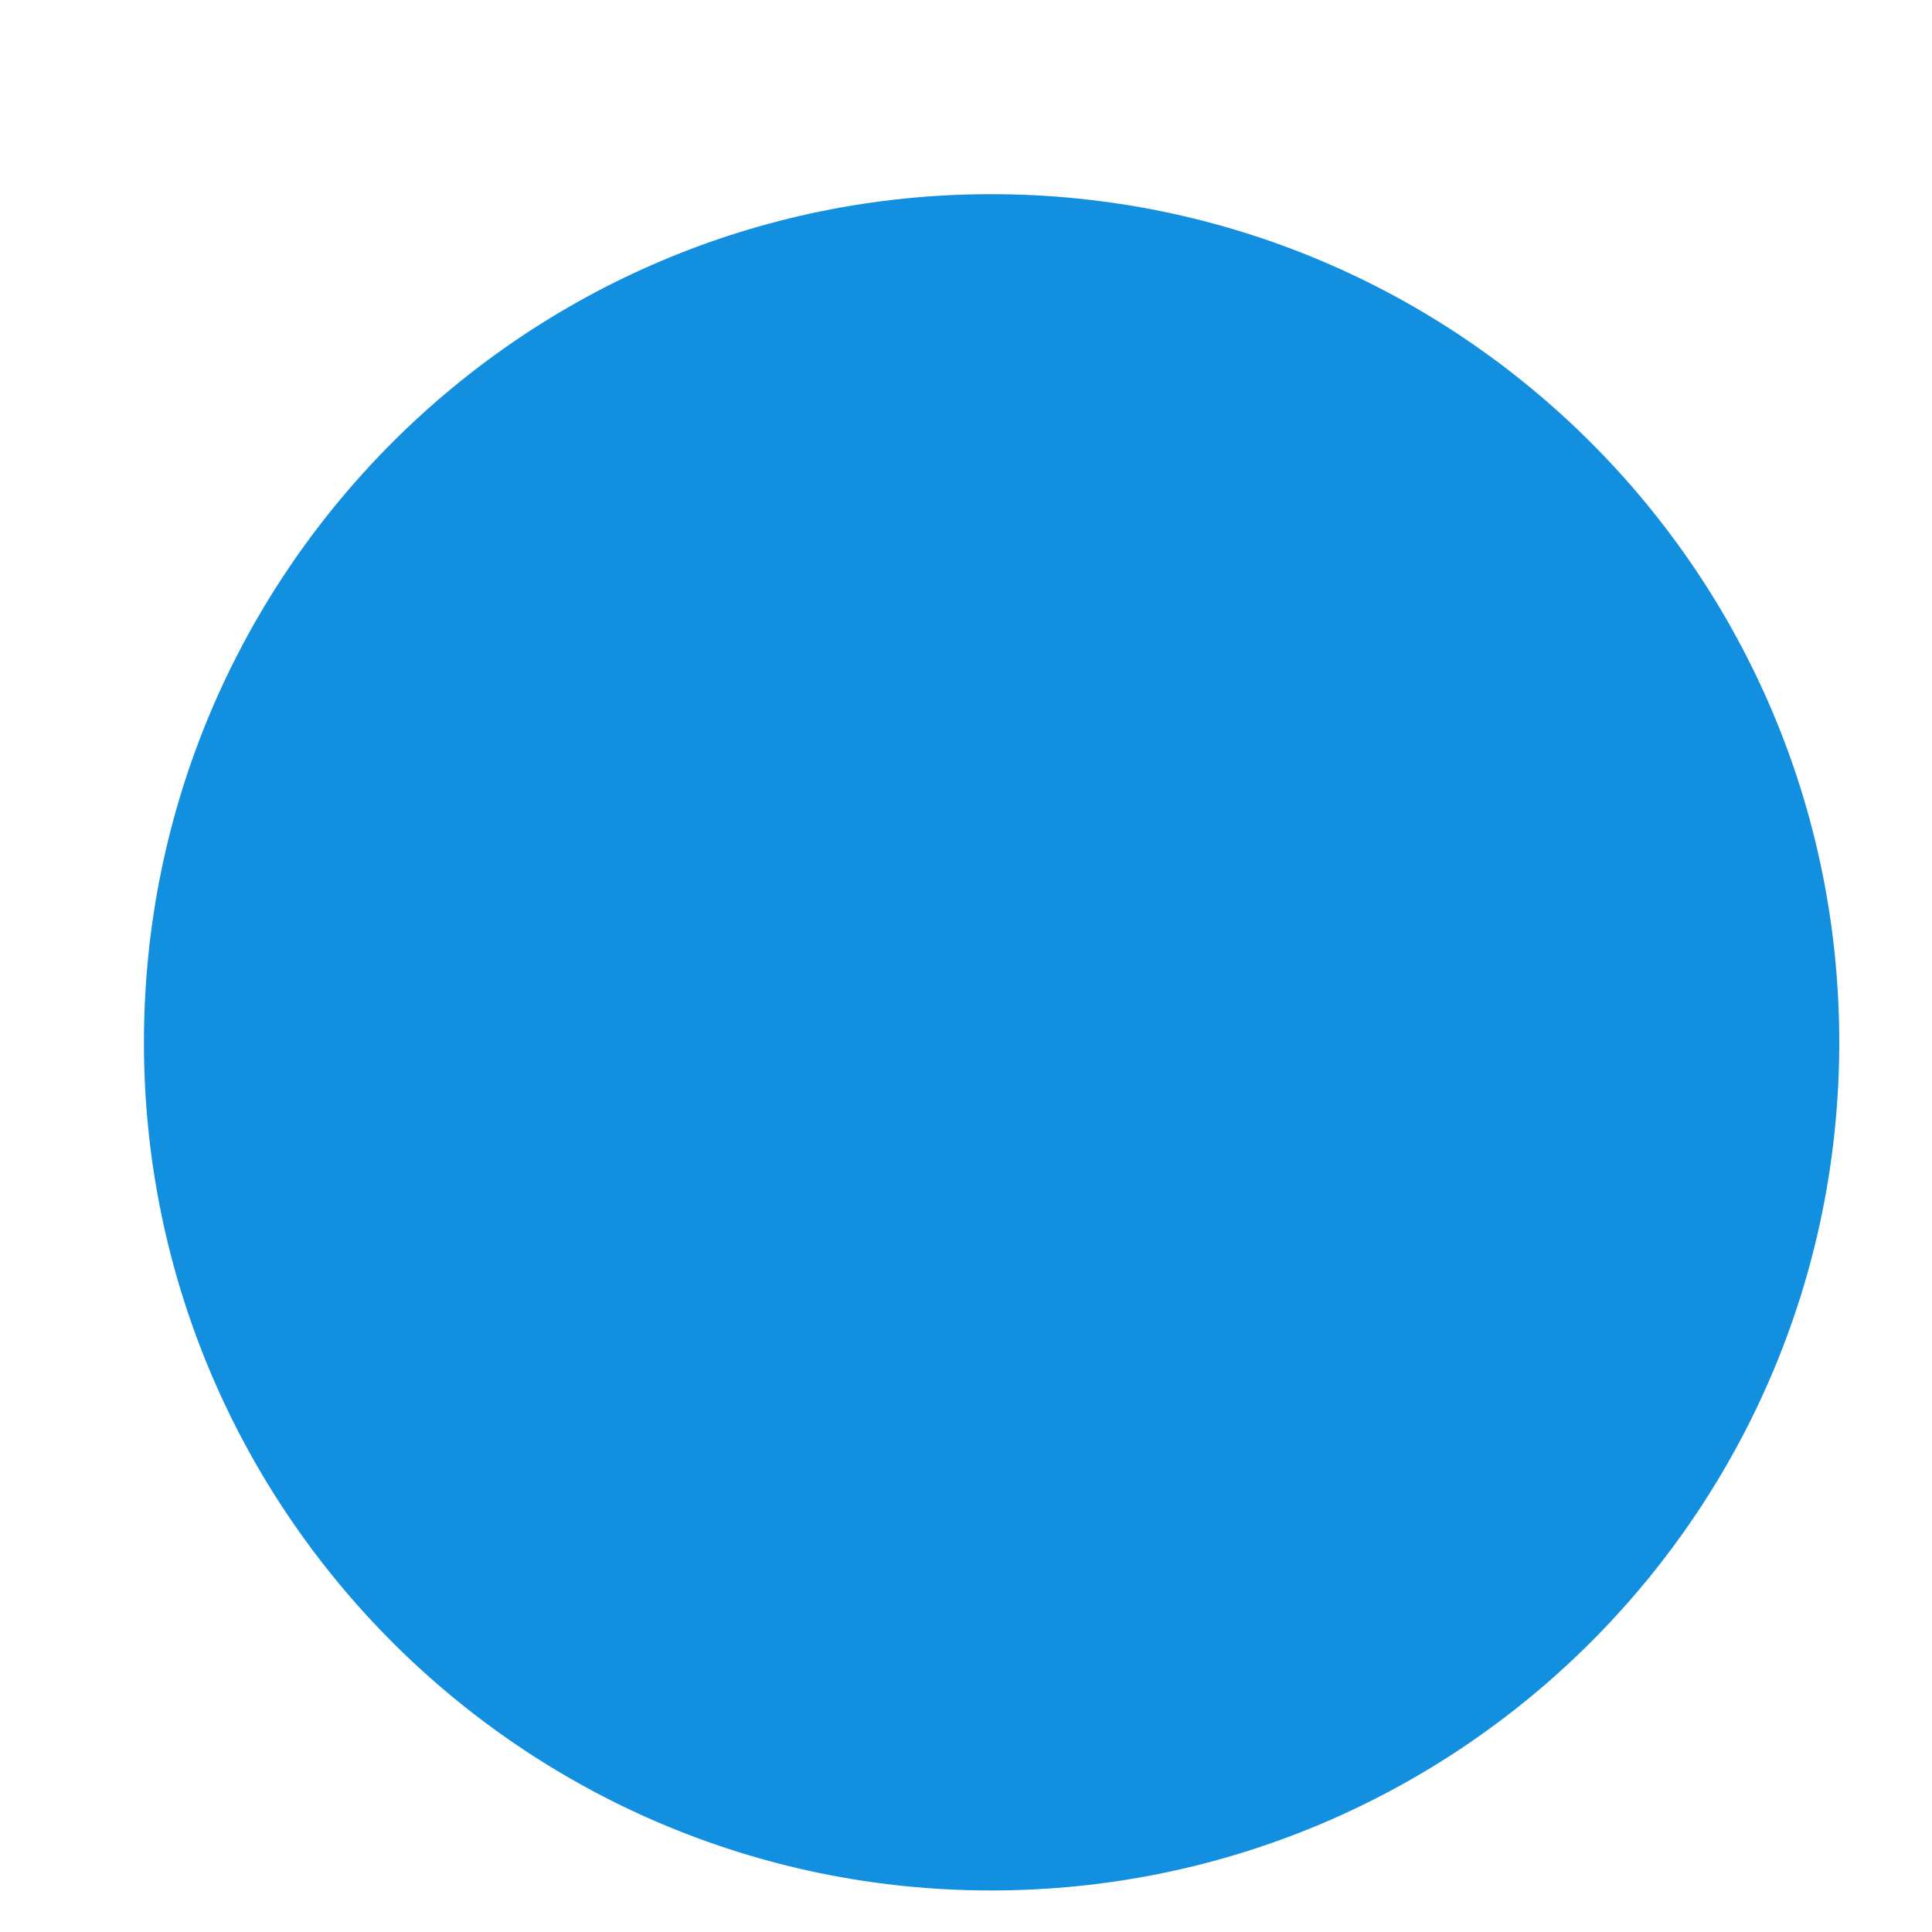
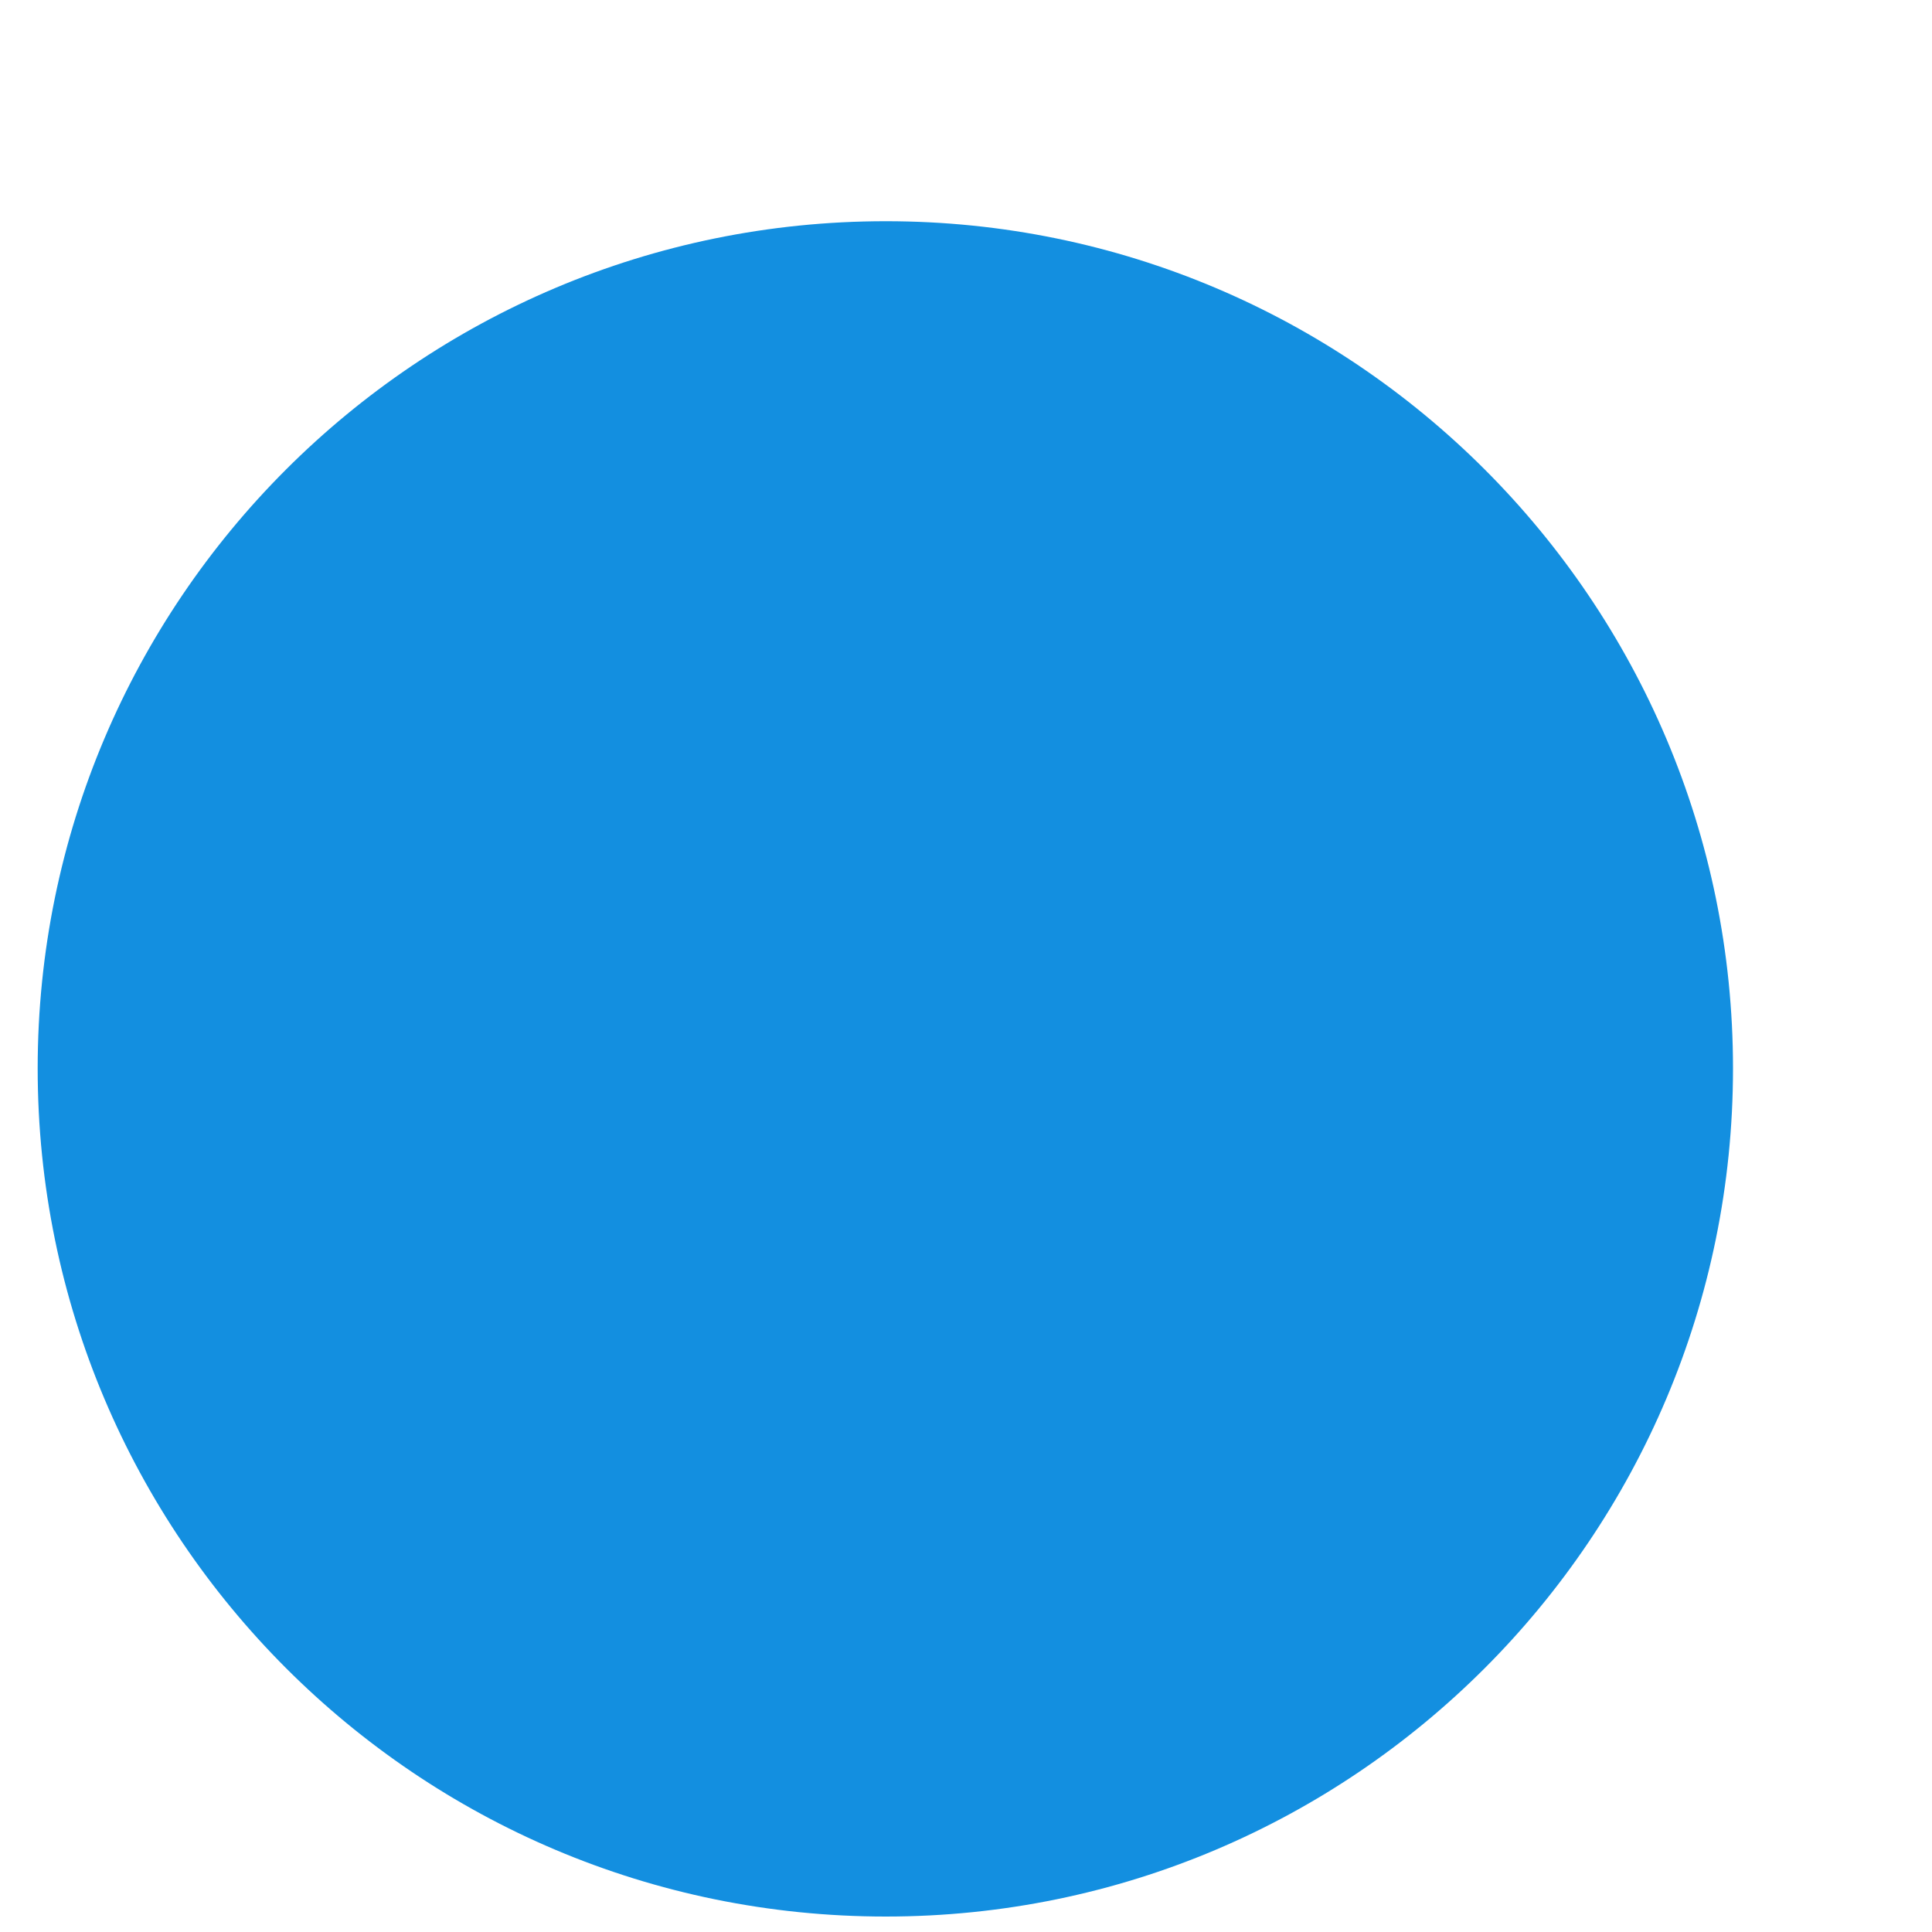
<svg xmlns="http://www.w3.org/2000/svg" version="1.1" width="2px" height="2px">
-   <g transform="matrix(1 0 0 1 -2487 -531 )">
-     <path d="M 0.149 1.079  C 0.149 1.564  0.542 1.957  1.026 1.957  C 1.511 1.957  1.904 1.564  1.904 1.079  C 1.904 0.594  1.511 0.201  1.026 0.201  C 0.542 0.201  0.149 0.594  0.149 1.079  Z " fill-rule="nonzero" fill="#138fe0" stroke="none" transform="matrix(1 0 0 1 2487 531 )" />
+   <g transform="matrix(1 0 0 1 -2483 -540 )">
+     <path d="M 0.039 1.106  C 0.039 1.591  0.432 1.984  0.917 1.984  C 1.401 1.984  1.794 1.591  1.794 1.106  C 1.794 0.622  1.401 0.229  0.917 0.229  C 0.432 0.229  0.039 0.622  0.039 1.106  Z " fill-rule="nonzero" fill="#138fe0" stroke="none" transform="matrix(1 0 0 1 2483 540 )" />
  </g>
</svg>
